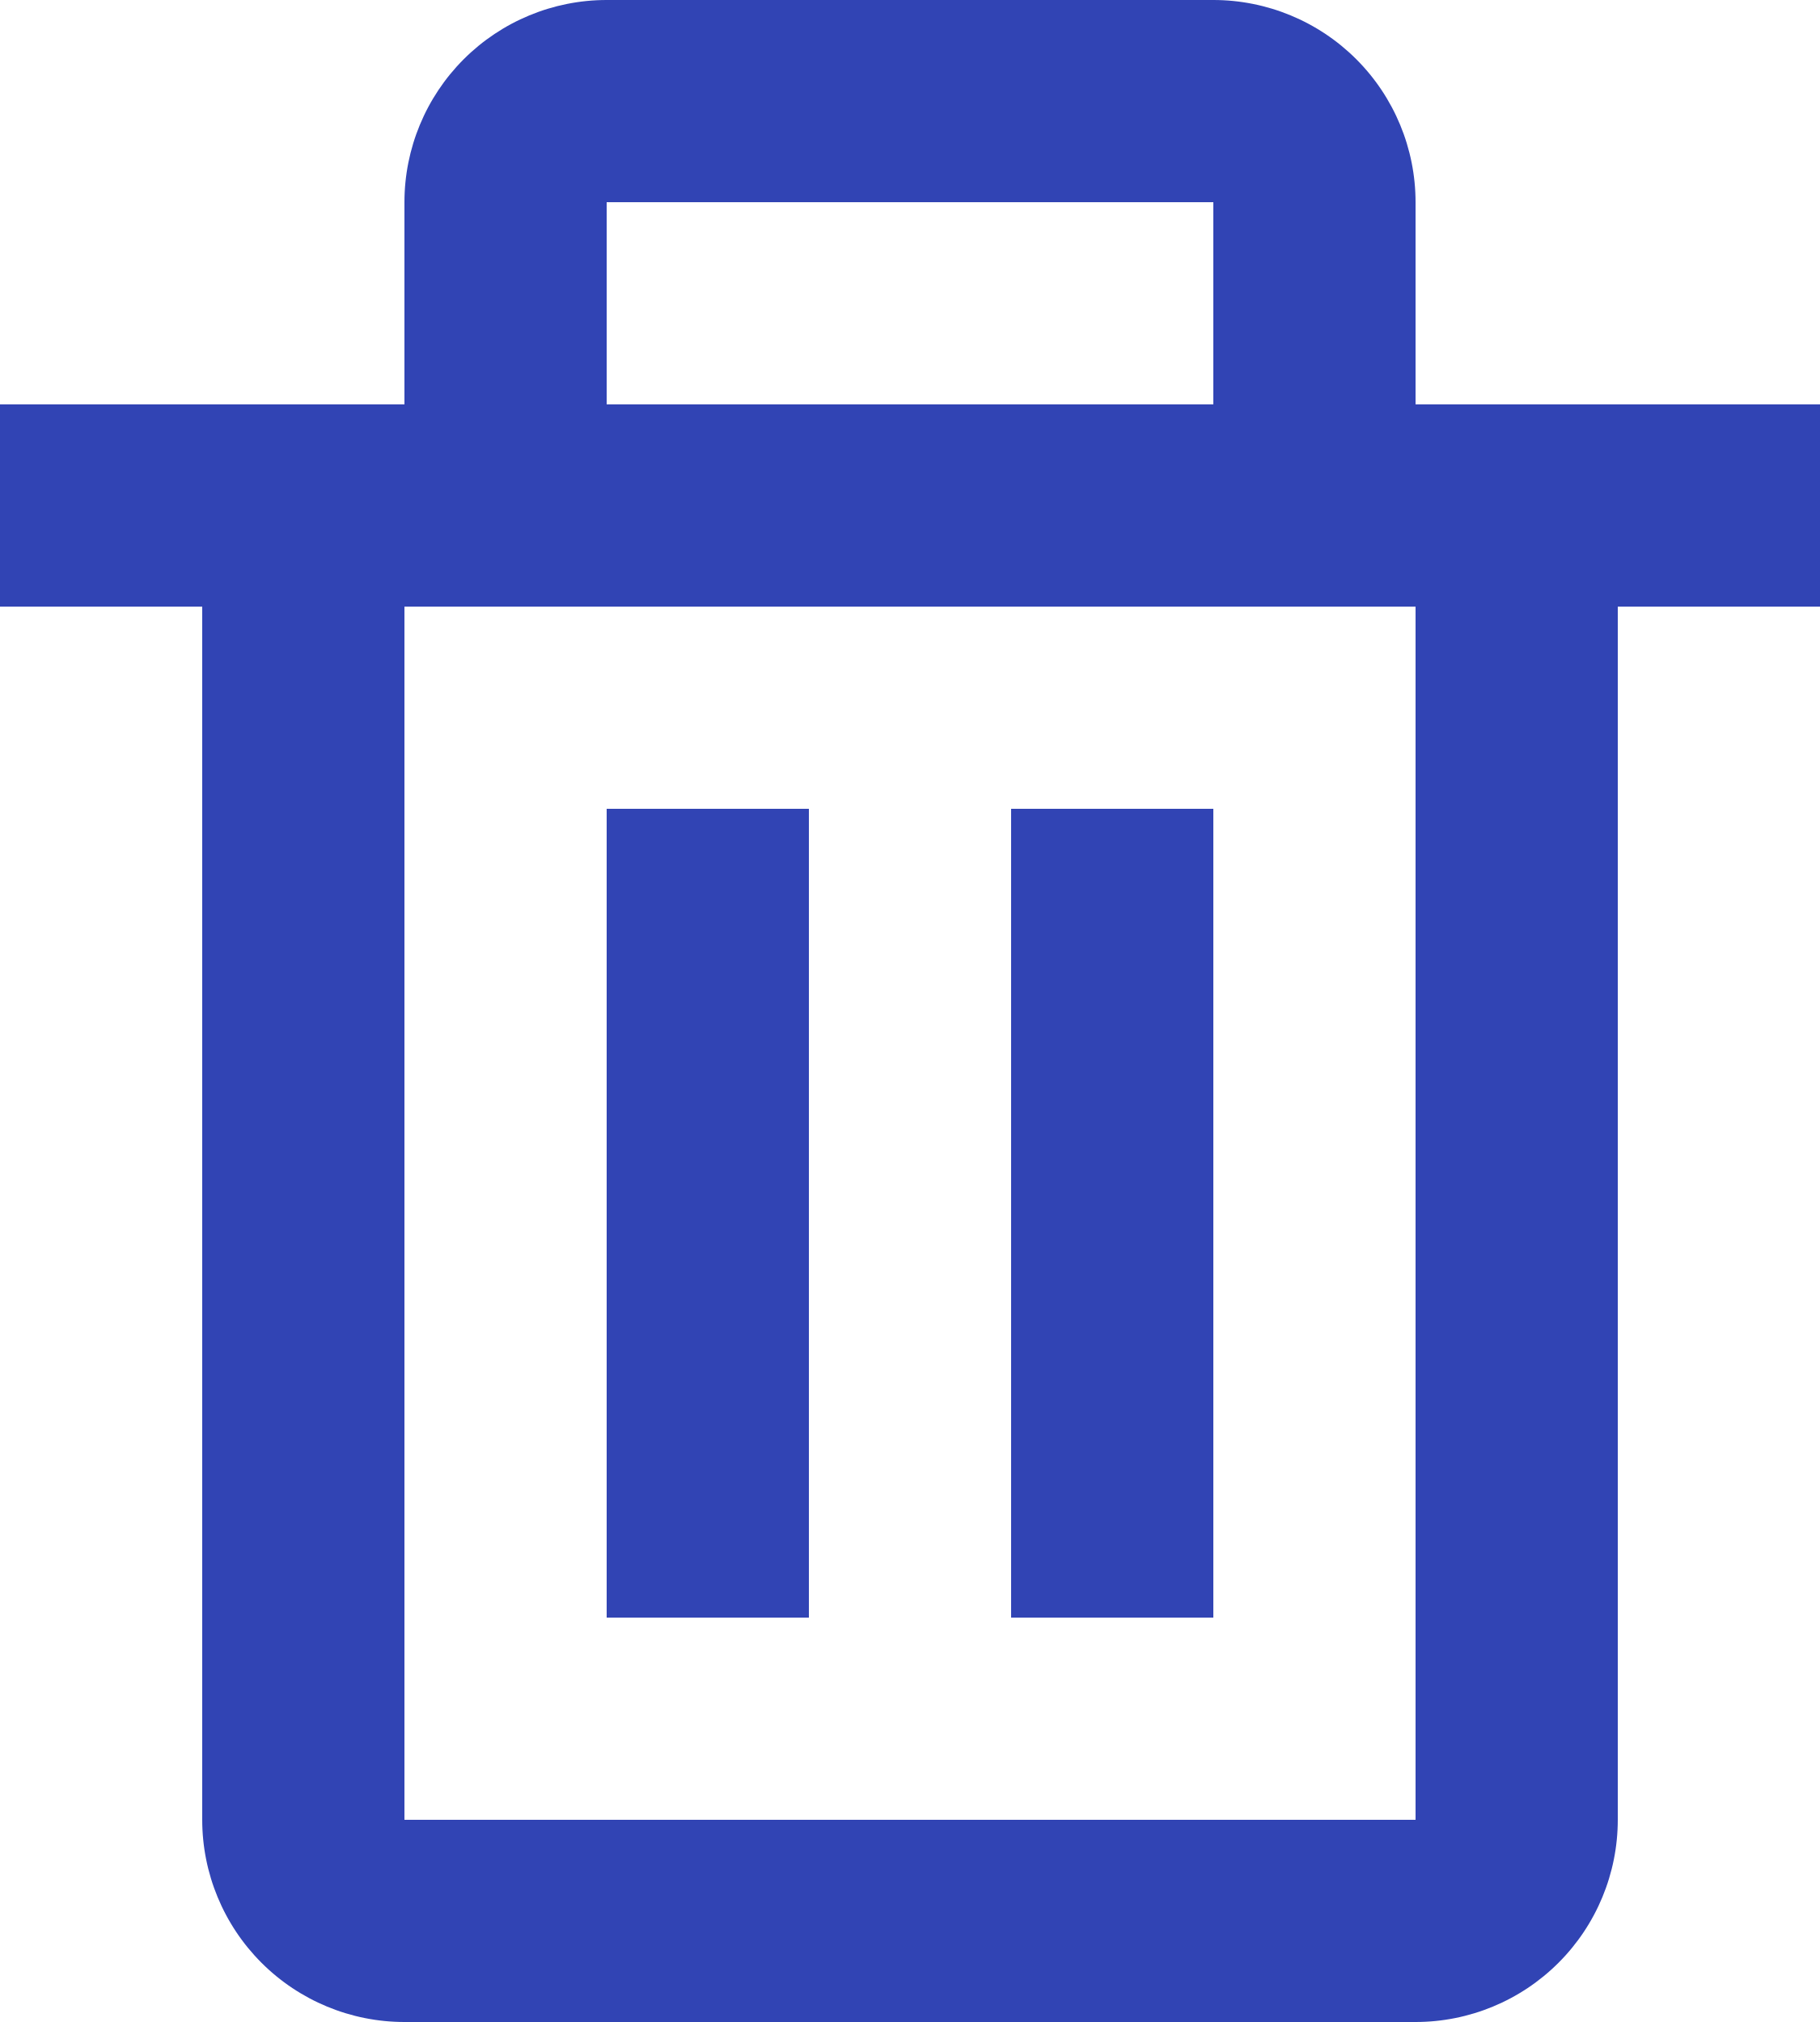
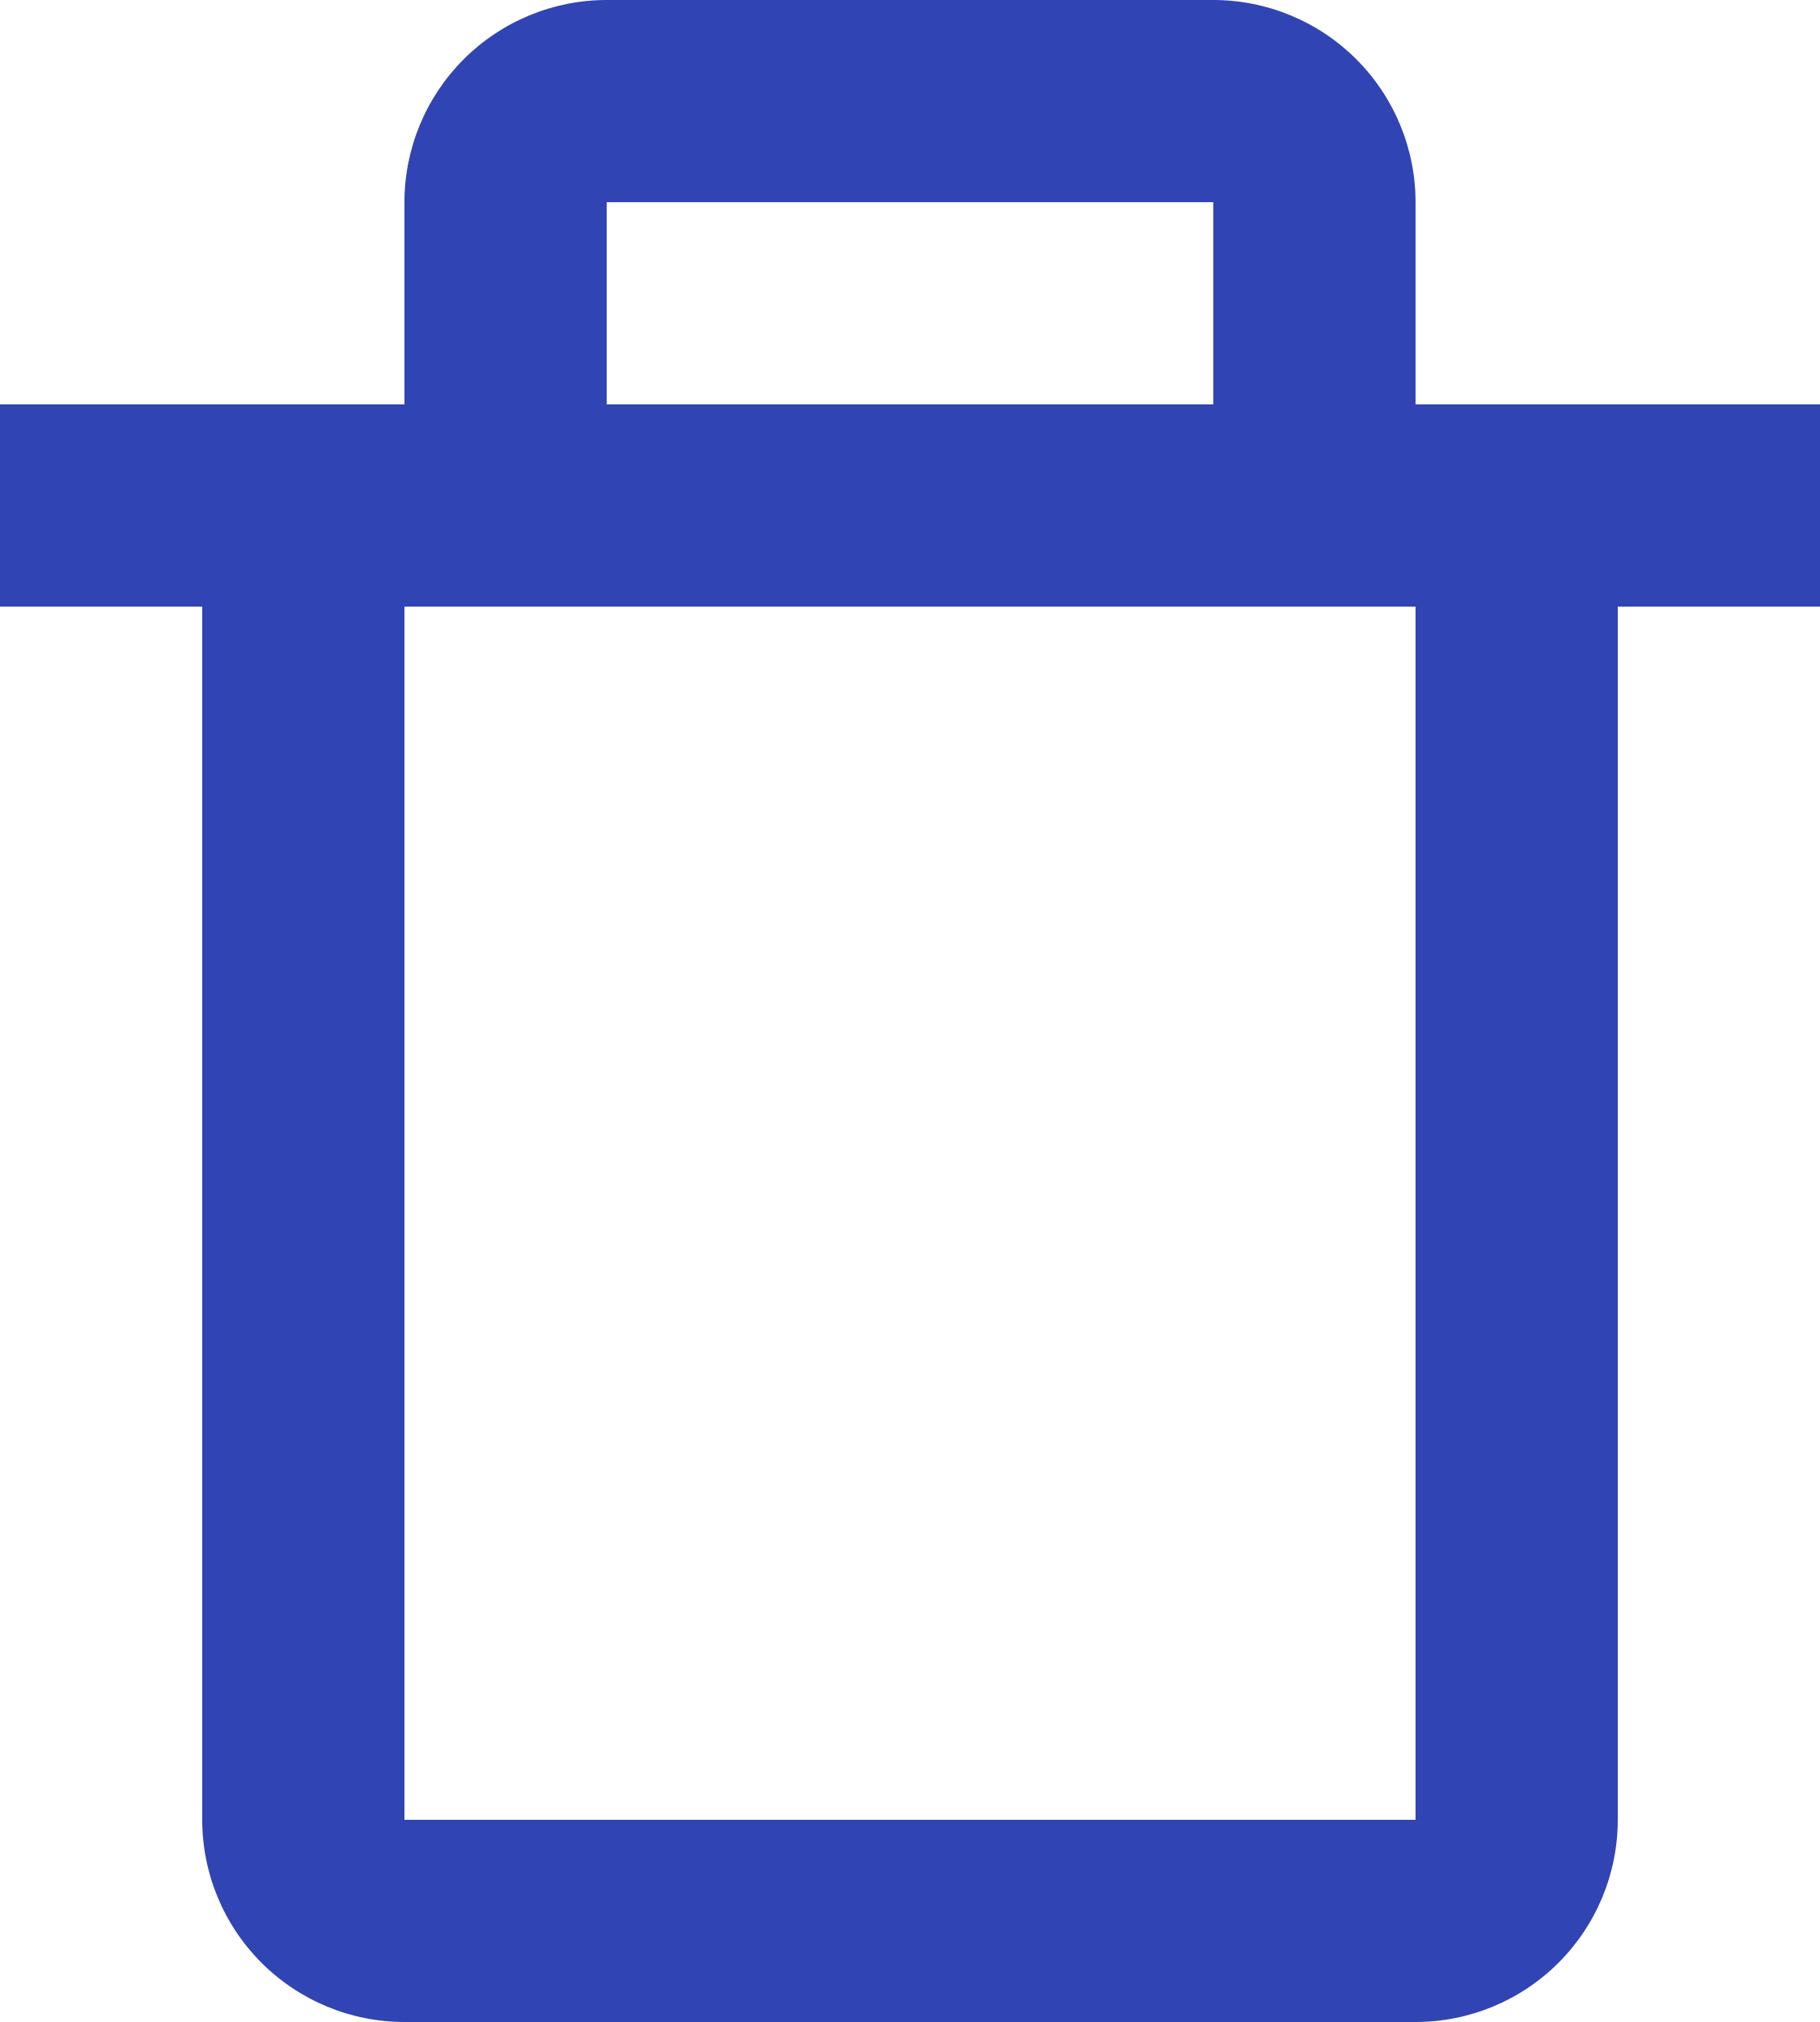
<svg xmlns="http://www.w3.org/2000/svg" width="18" height="20" viewBox="0 0 18 20" fill="none">
  <path d="M2 18C2 18.53 2.211 19.039 2.586 19.414C2.961 19.789 3.47 20 4 20H14C14.53 20 15.039 19.789 15.414 19.414C15.789 19.039 16 18.53 16 18V6H18V4H14V2C14 1.47 13.789 0.961 13.414 0.586C13.039 0.211 12.53 0 12 0H6C5.47 0 4.961 0.211 4.586 0.586C4.211 0.961 4 1.47 4 2V4H0V6H2V18ZM6 2H12V4H6V2ZM5 6H14V18H4V6H5Z" fill="#3144B4" />
-   <path d="M6 8H8V16H6V8ZM10 8H12V16H10V8Z" fill="#3144B4" />
</svg>
